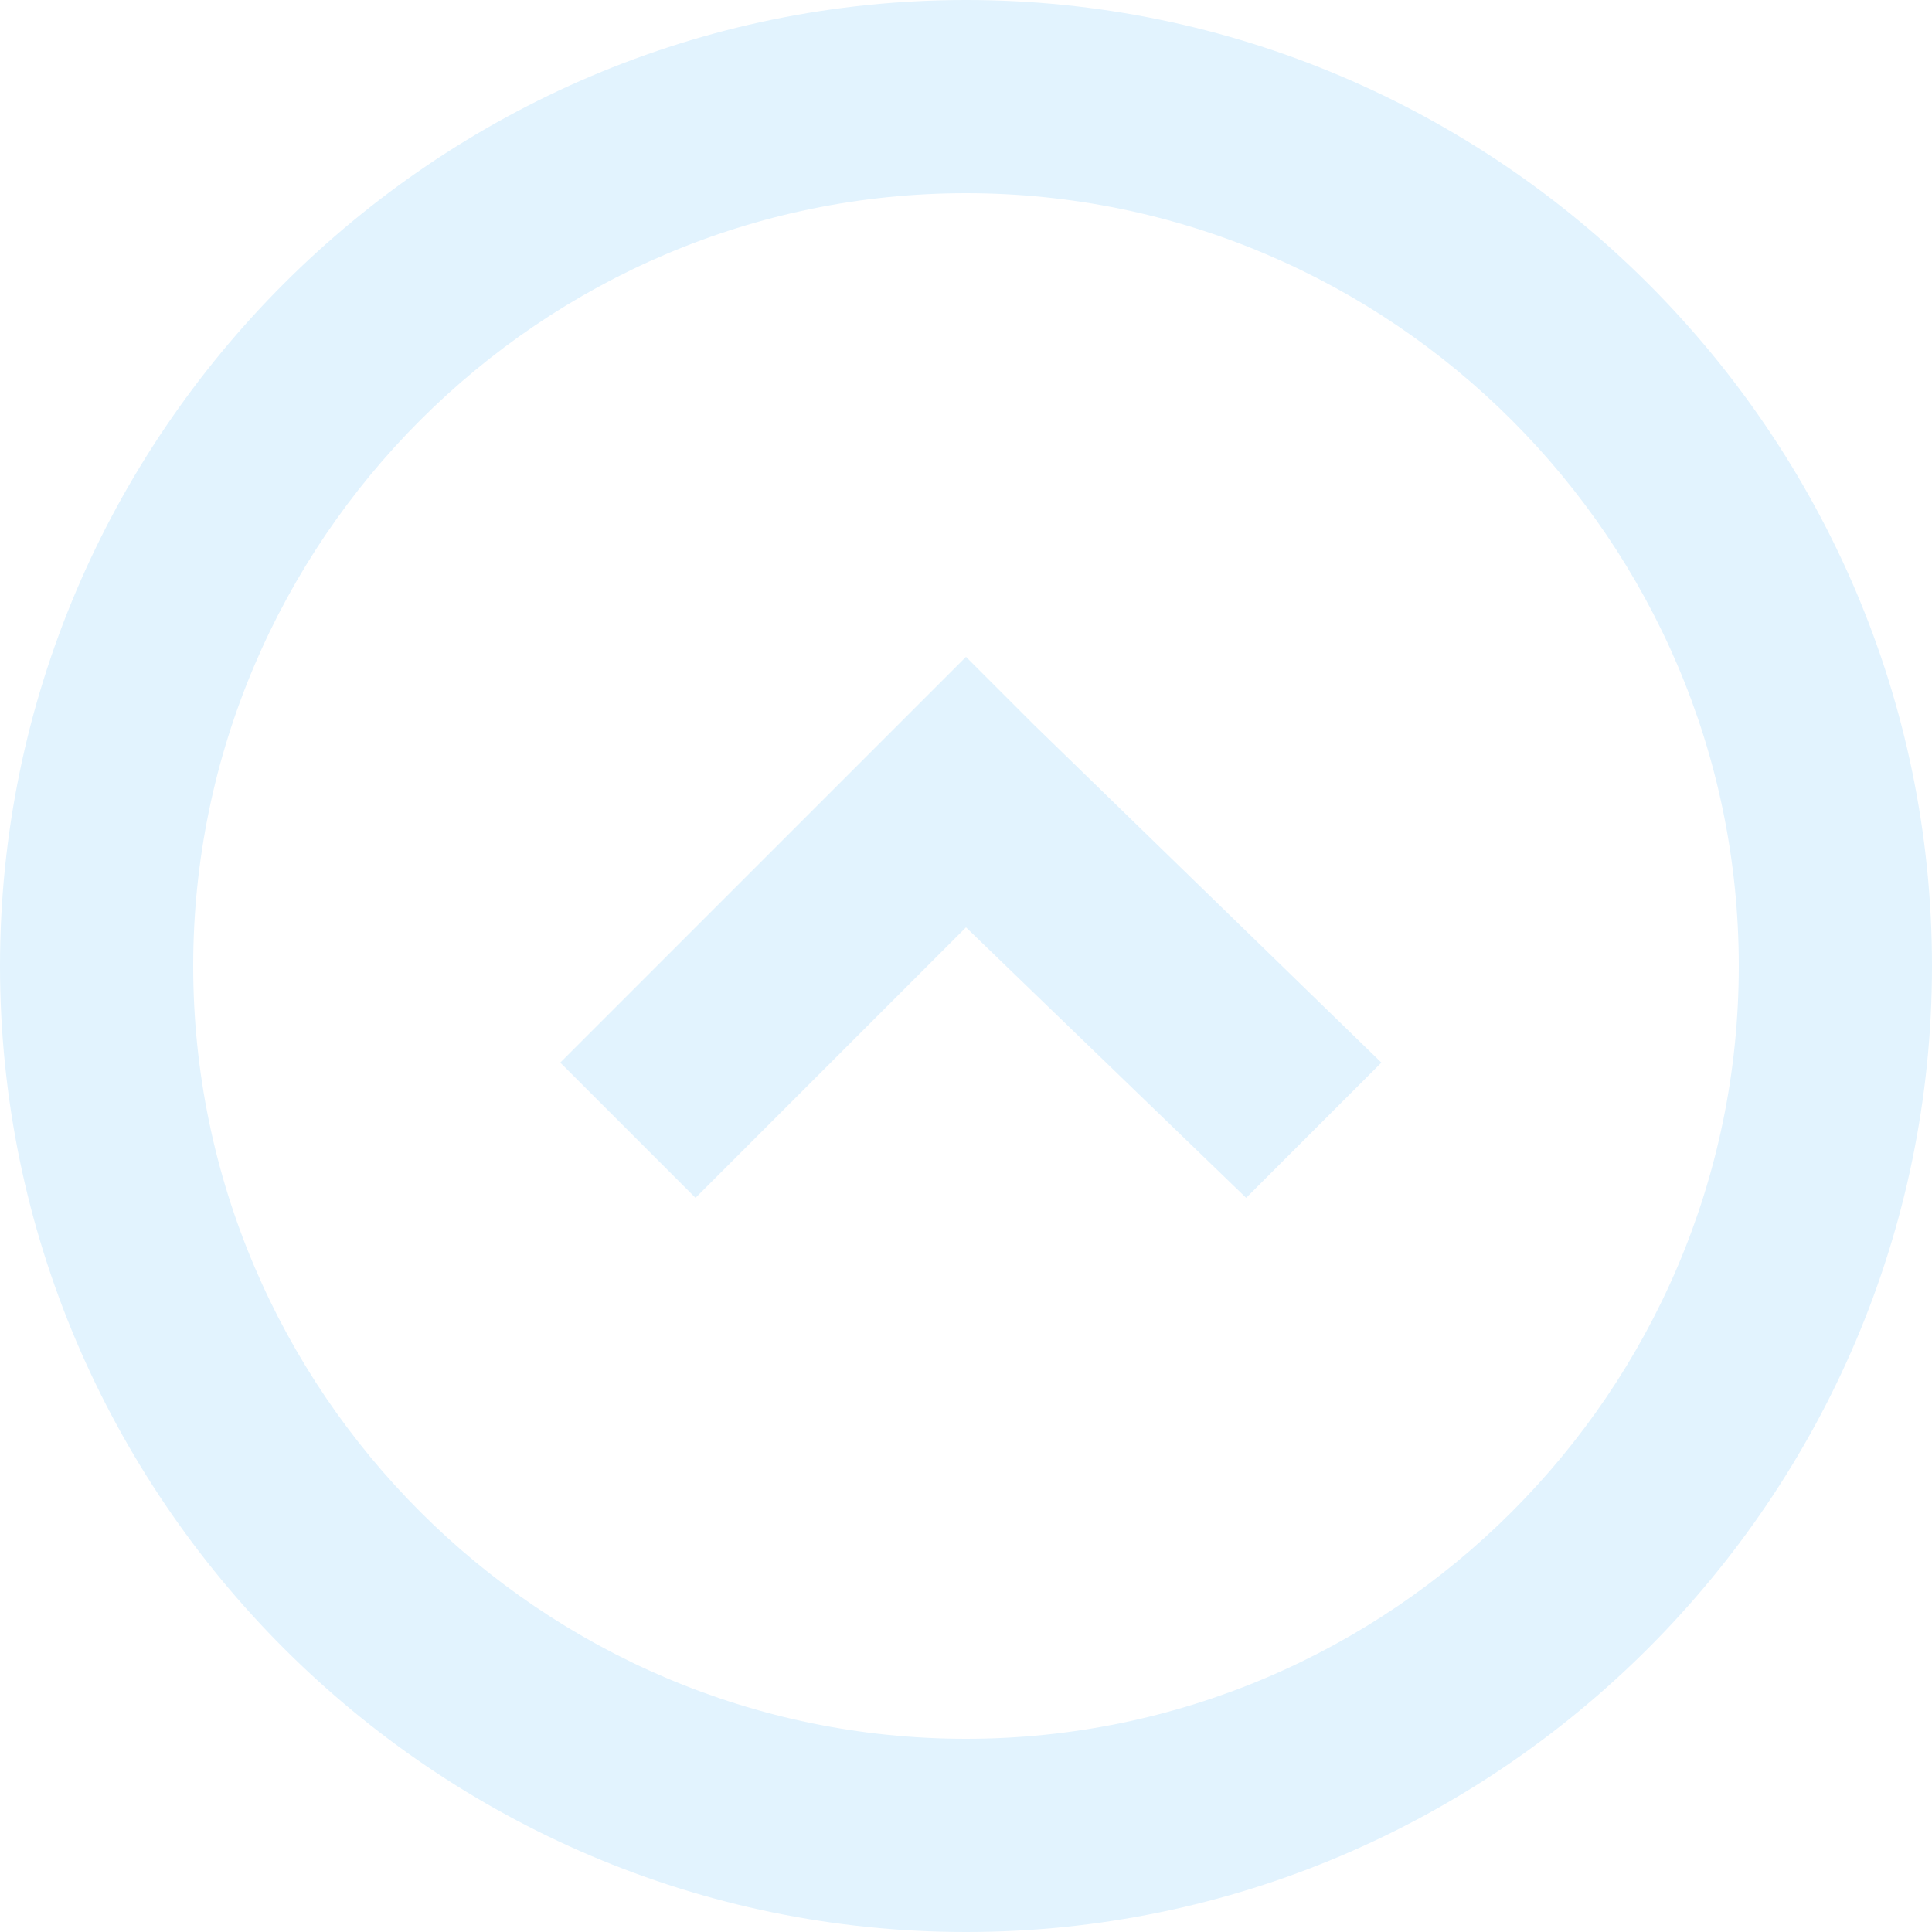
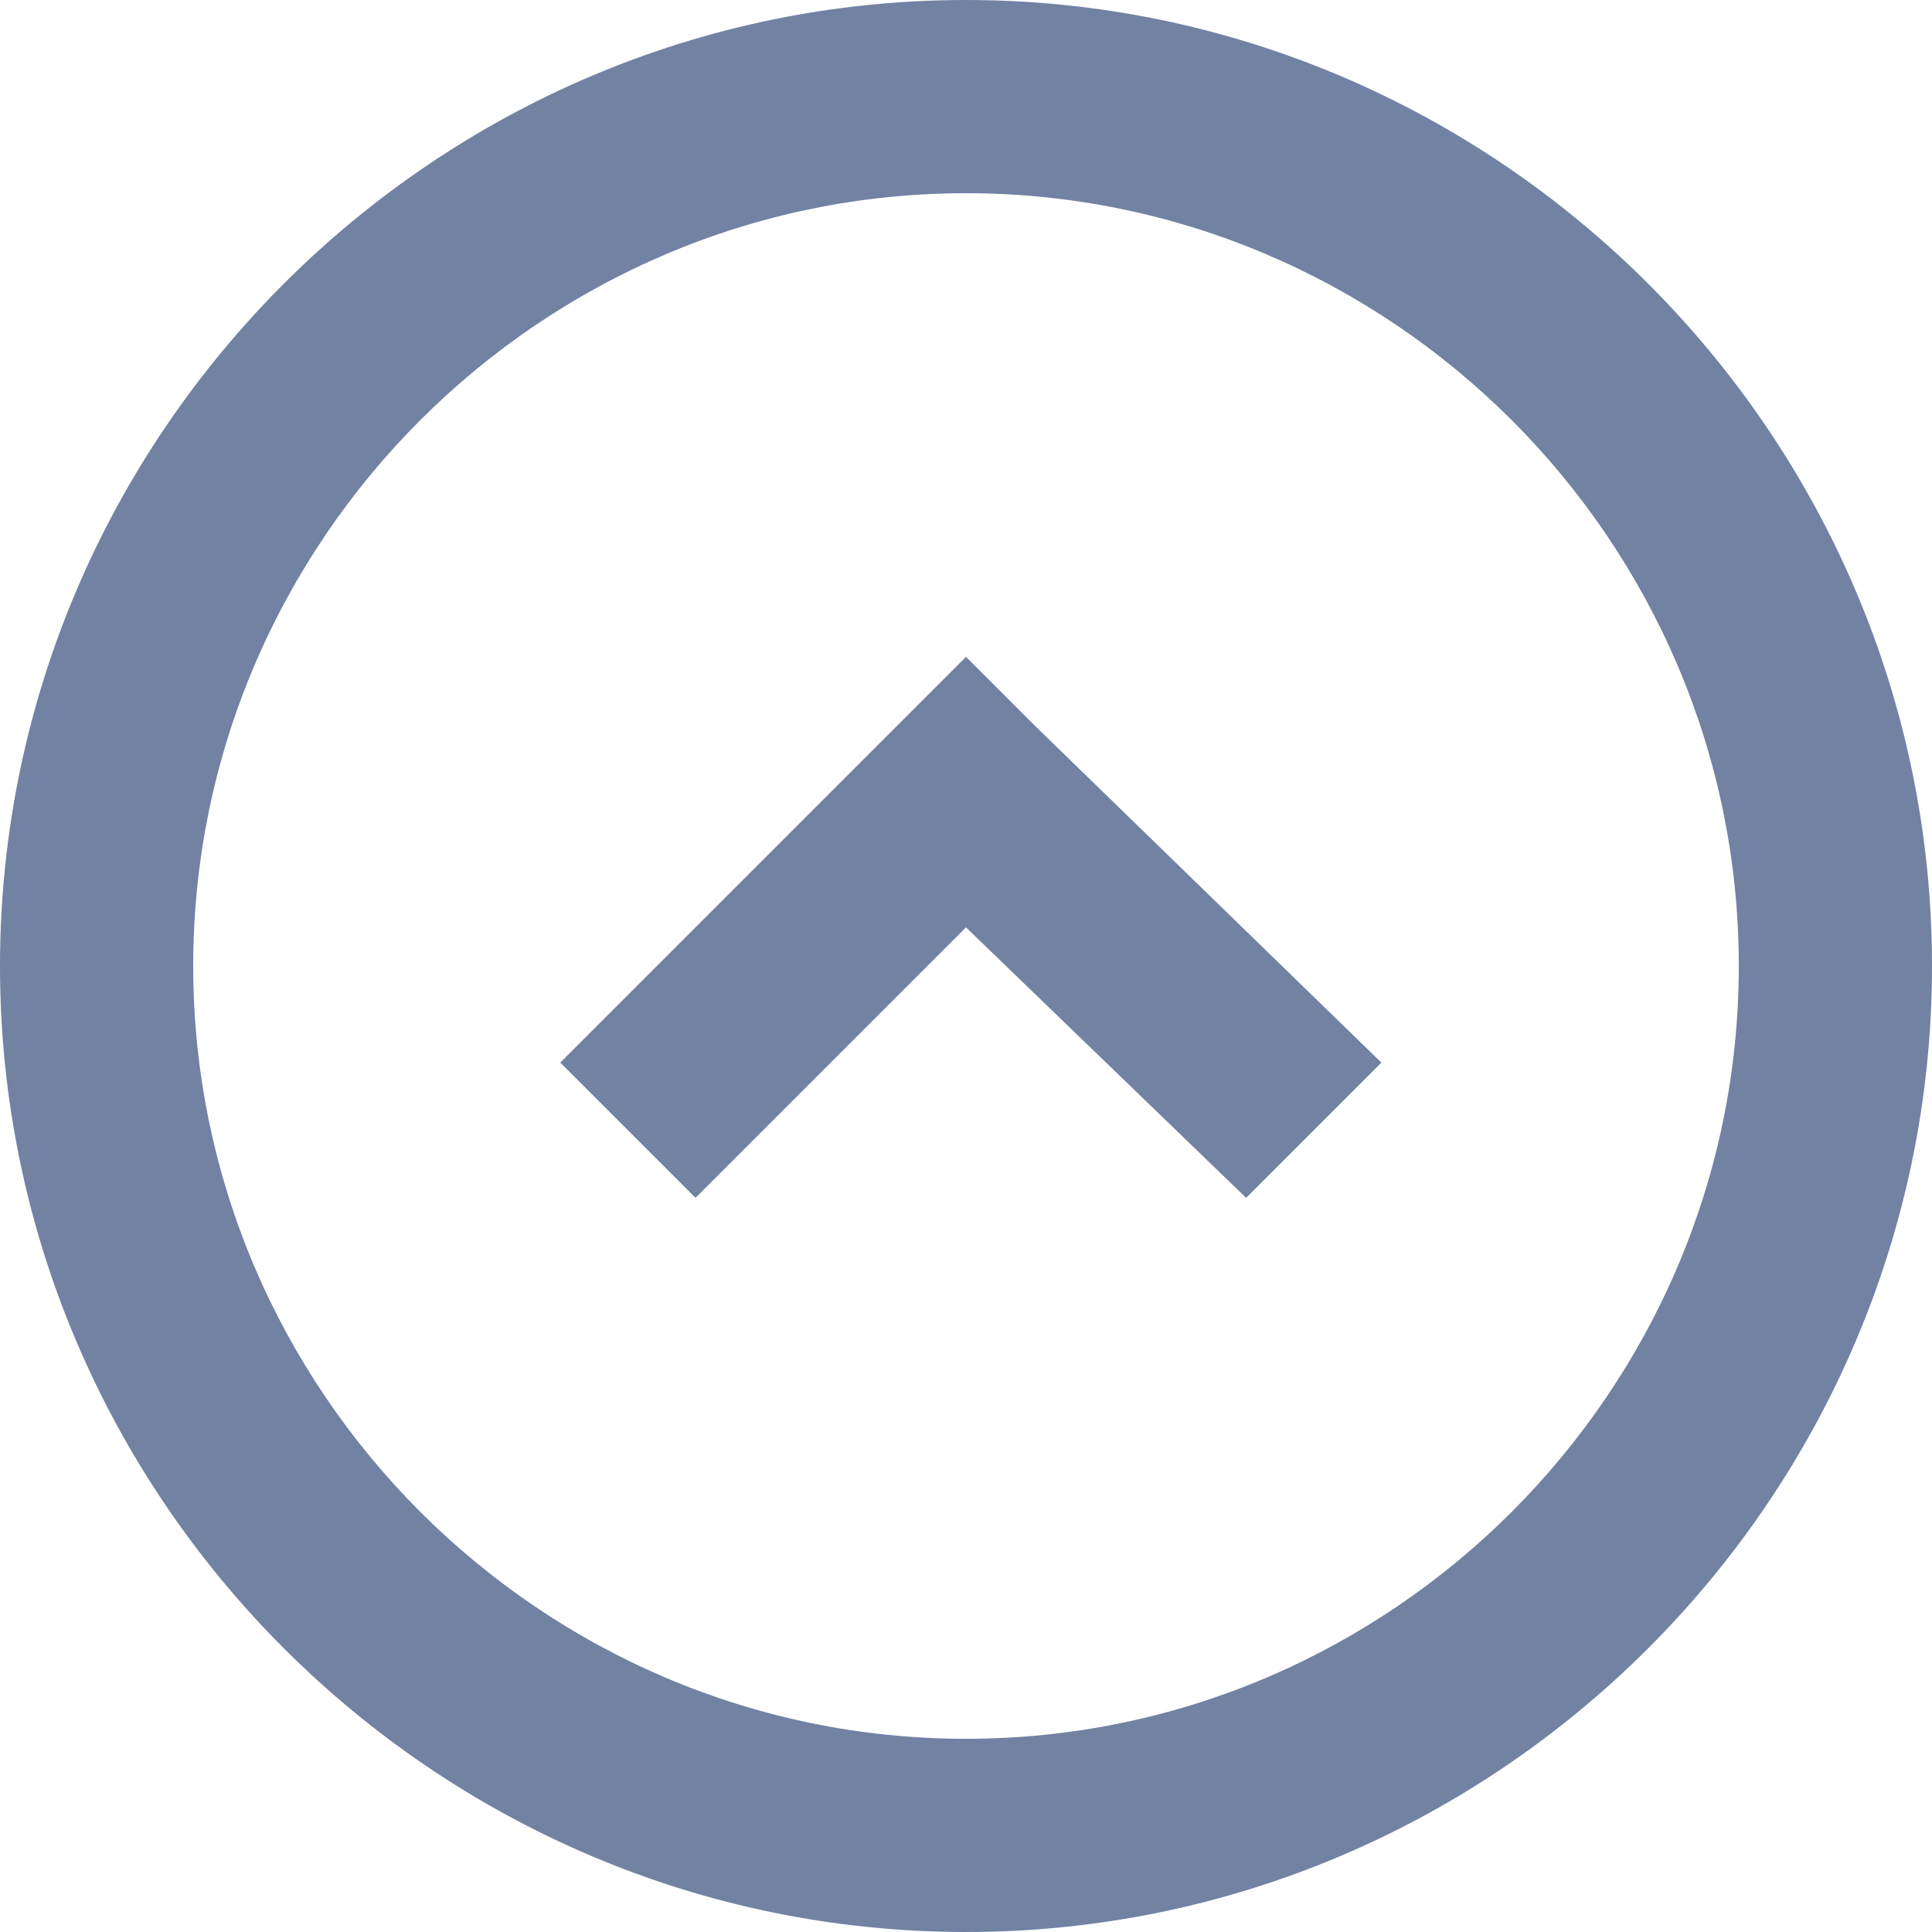
<svg xmlns="http://www.w3.org/2000/svg" version="1.1" id="Layer_1" x="0px" y="0px" viewBox="0 0 20 20" style="enable-background:new 0 0 20 20;" xml:space="preserve">
  <style type="text/css">
- 	.st0{fill:#E2F3FE;}
+ 	.st0{fill:#7182A3;}
</style>
  <path class="st0" d="M0,10C0,4.5,4.5,0,10,0s10,4.5,10,10s-4.5,10-10,10S0,15.5,0,10z M10,18c4.4,0,8-3.6,8-8s-3.6-8-8-8s-8,3.6-8,8  S5.6,18,10,18z M10.7,7.5l3.6,3.5l-1.4,1.4L10,9.6l-2.8,2.8L5.8,11L10,6.8L10.7,7.5z" />
</svg>
